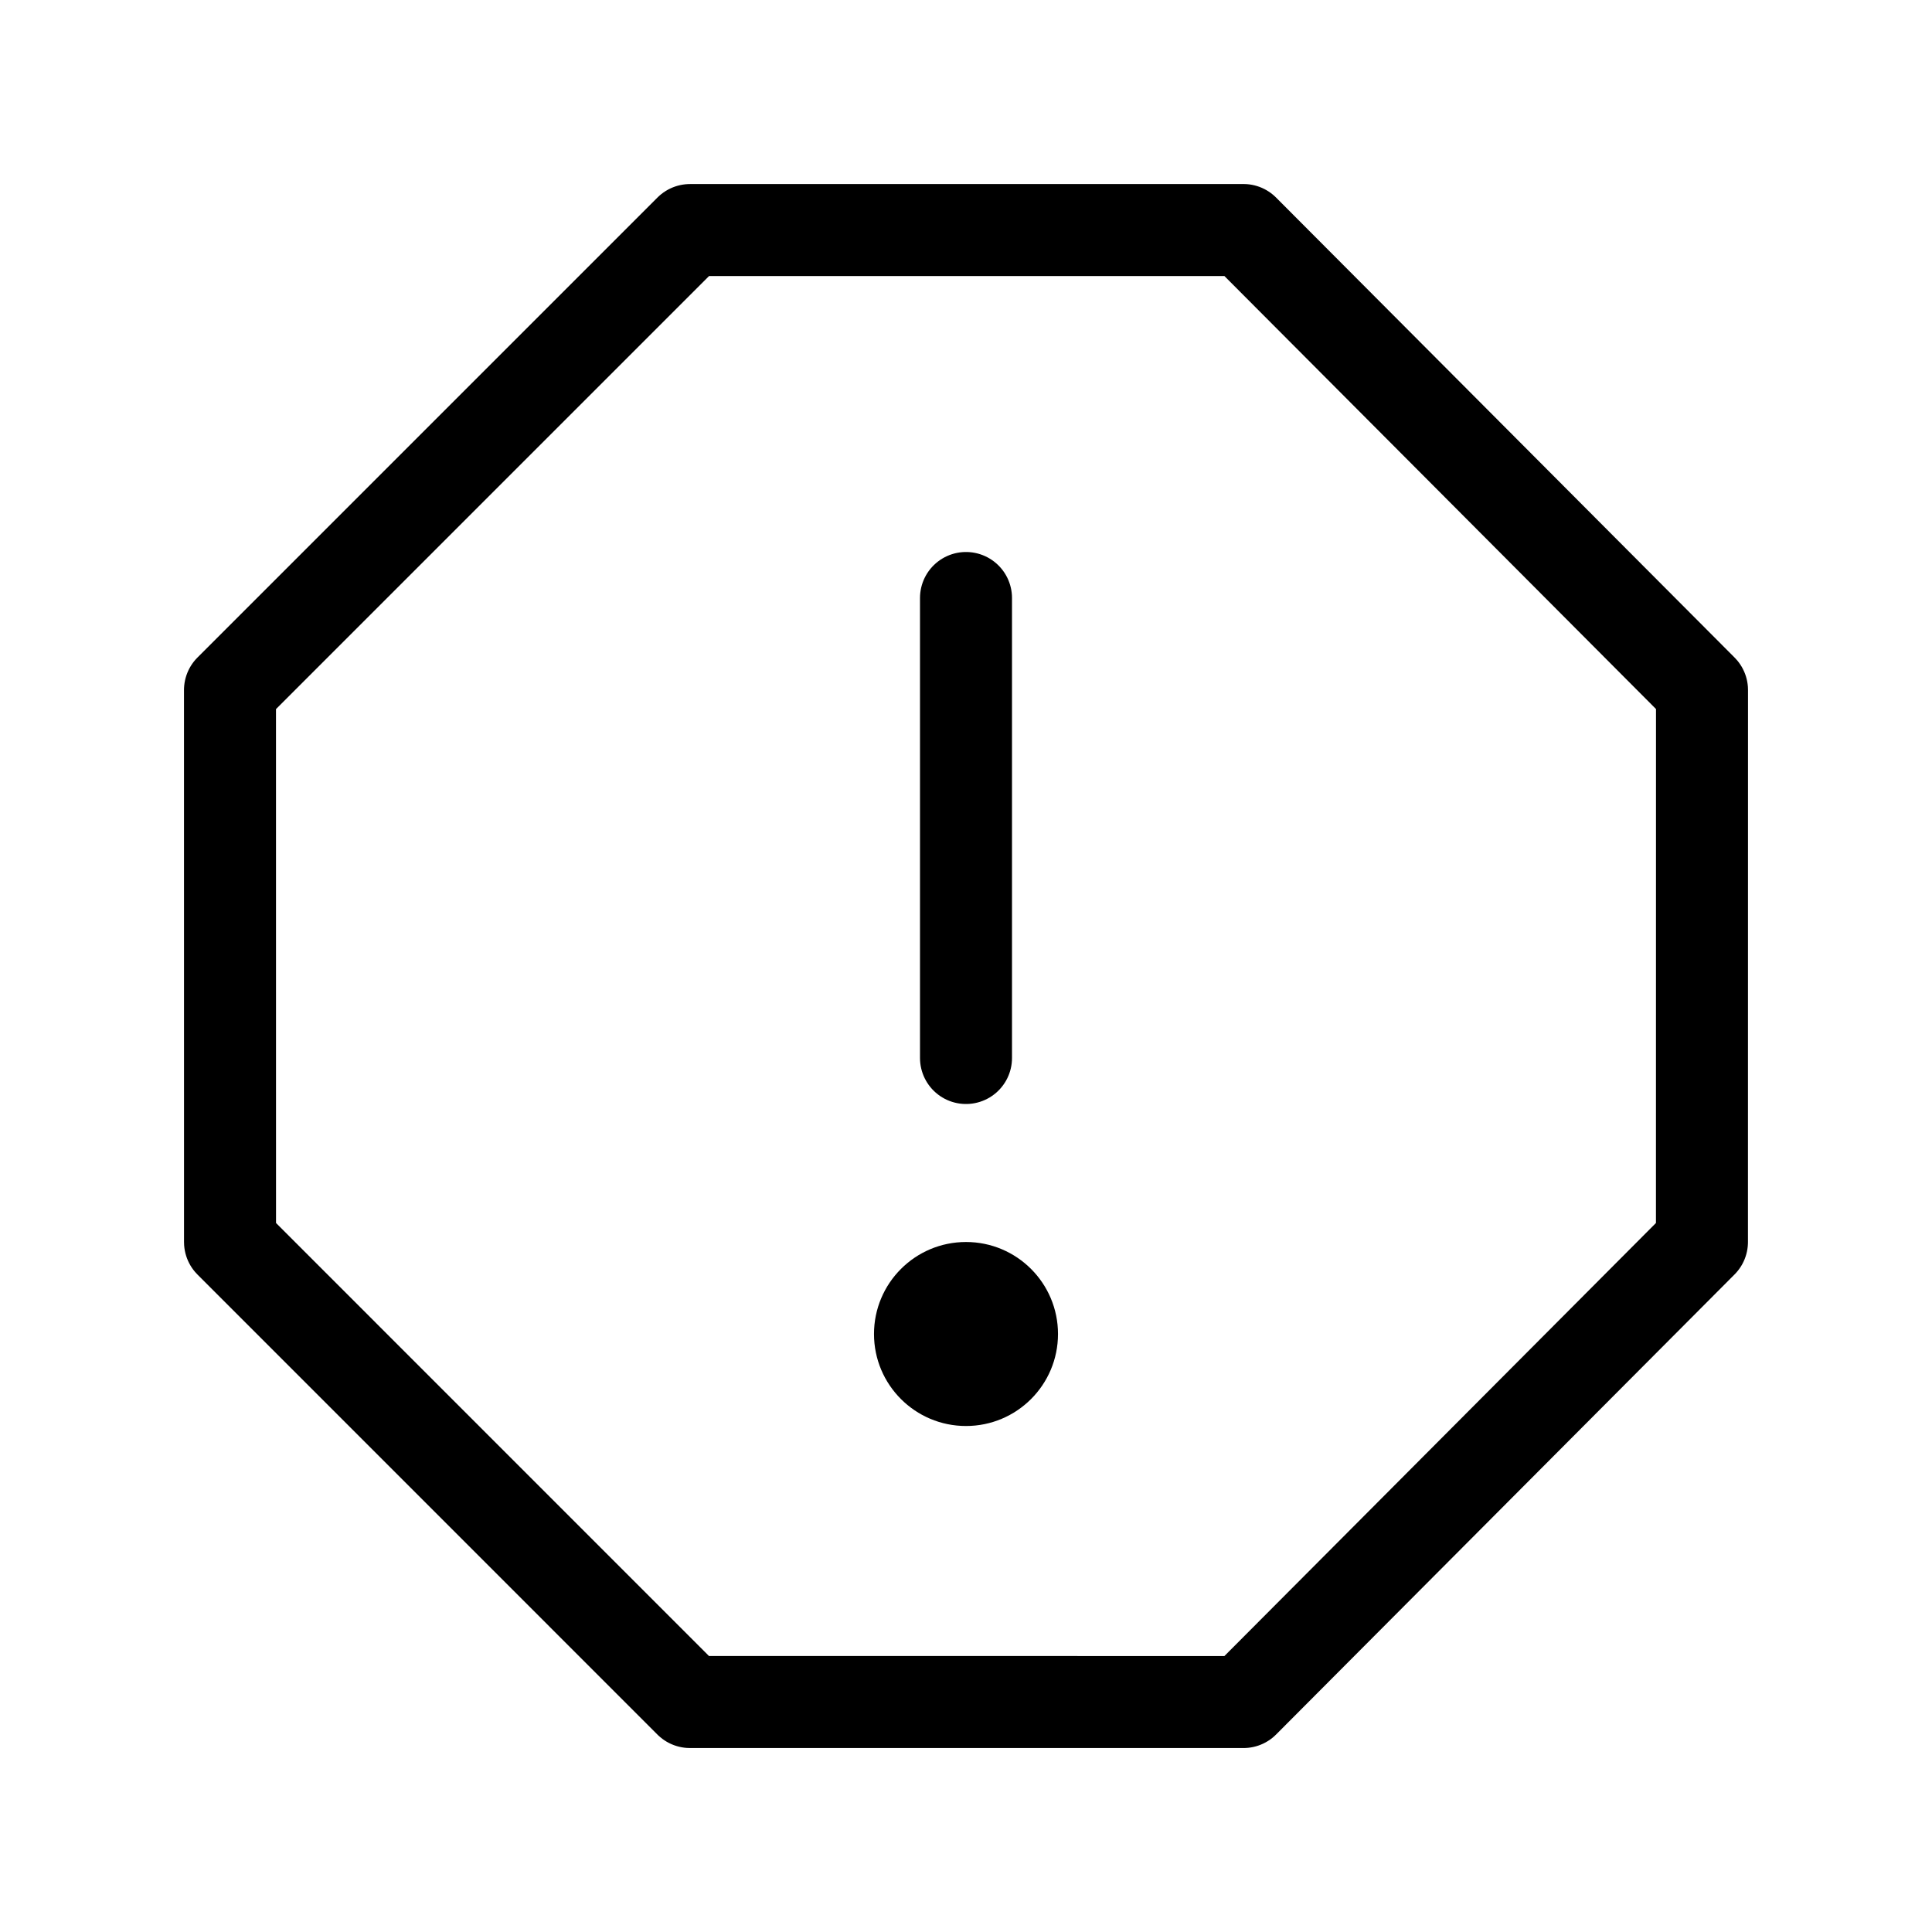
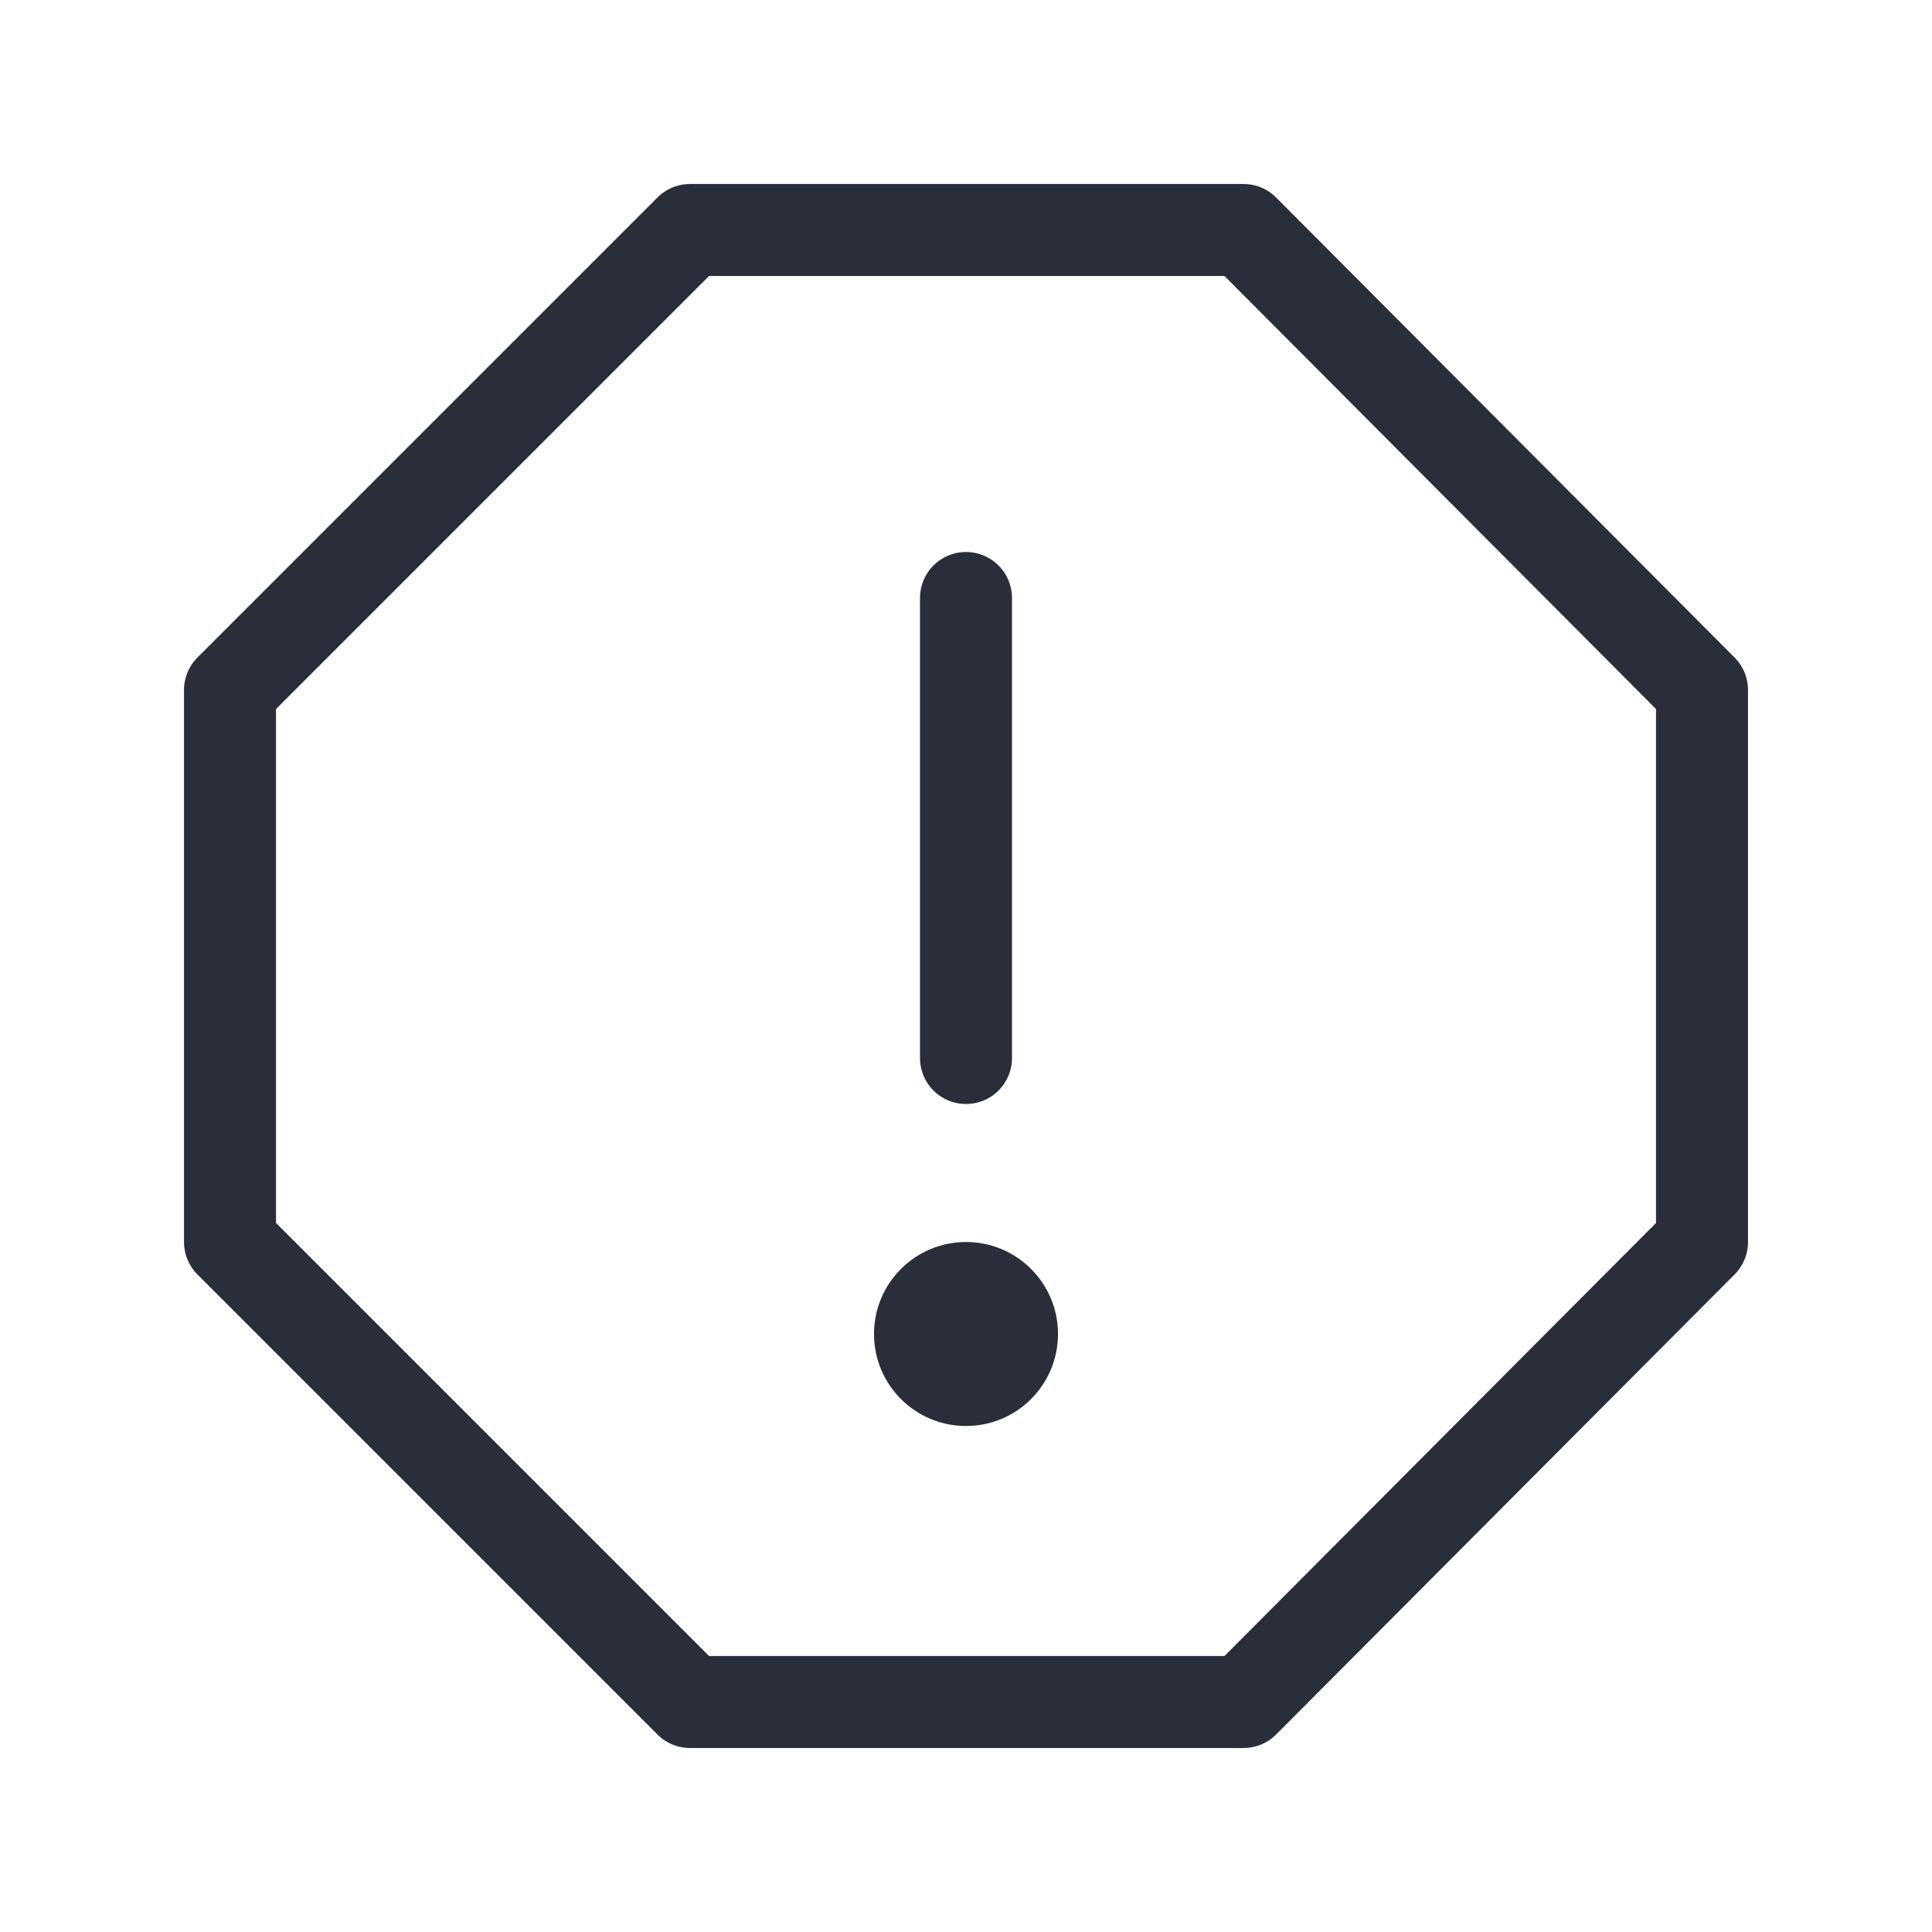
- <svg xmlns="http://www.w3.org/2000/svg" width="21" height="21" viewBox="0 0 21 21">
+ <svg xmlns="http://www.w3.org/2000/svg" height="21" viewBox="0 0 21 21" width="21">
  <g fill="none" fill-rule="evenodd" transform="translate(-1 -1)">
-     <polygon stroke="currentColor" stroke-linecap="round" stroke-linejoin="round" points="11.301 2.953 17.795 5.722 20.042 11.285 17.295 17.788 11.716 20.042 5.208 17.279 2.96 11.716 5.723 5.207" transform="rotate(22 11.501 11.497)" />
-     <line x1="11.5" x2="11.5" y1="12.5" y2="7.5" stroke="currentColor" stroke-linecap="round" stroke-linejoin="round" />
-     <circle cx="11.5" cy="15.5" r="1" fill="currentColor" />
+     <path d="m14.517 3.5 4.983 5v6l-4.983 5h-6.017l-5-5v-6l5-5z" stroke="#2a2e3b" stroke-linecap="round" stroke-linejoin="round" />
+     <path d="m11.5 12.5v-5" stroke="#2a2e3b" stroke-linecap="round" stroke-linejoin="round" />
+     <circle cx="11.5" cy="15.5" fill="#2a2e3b" r="1" />
  </g>
</svg>
